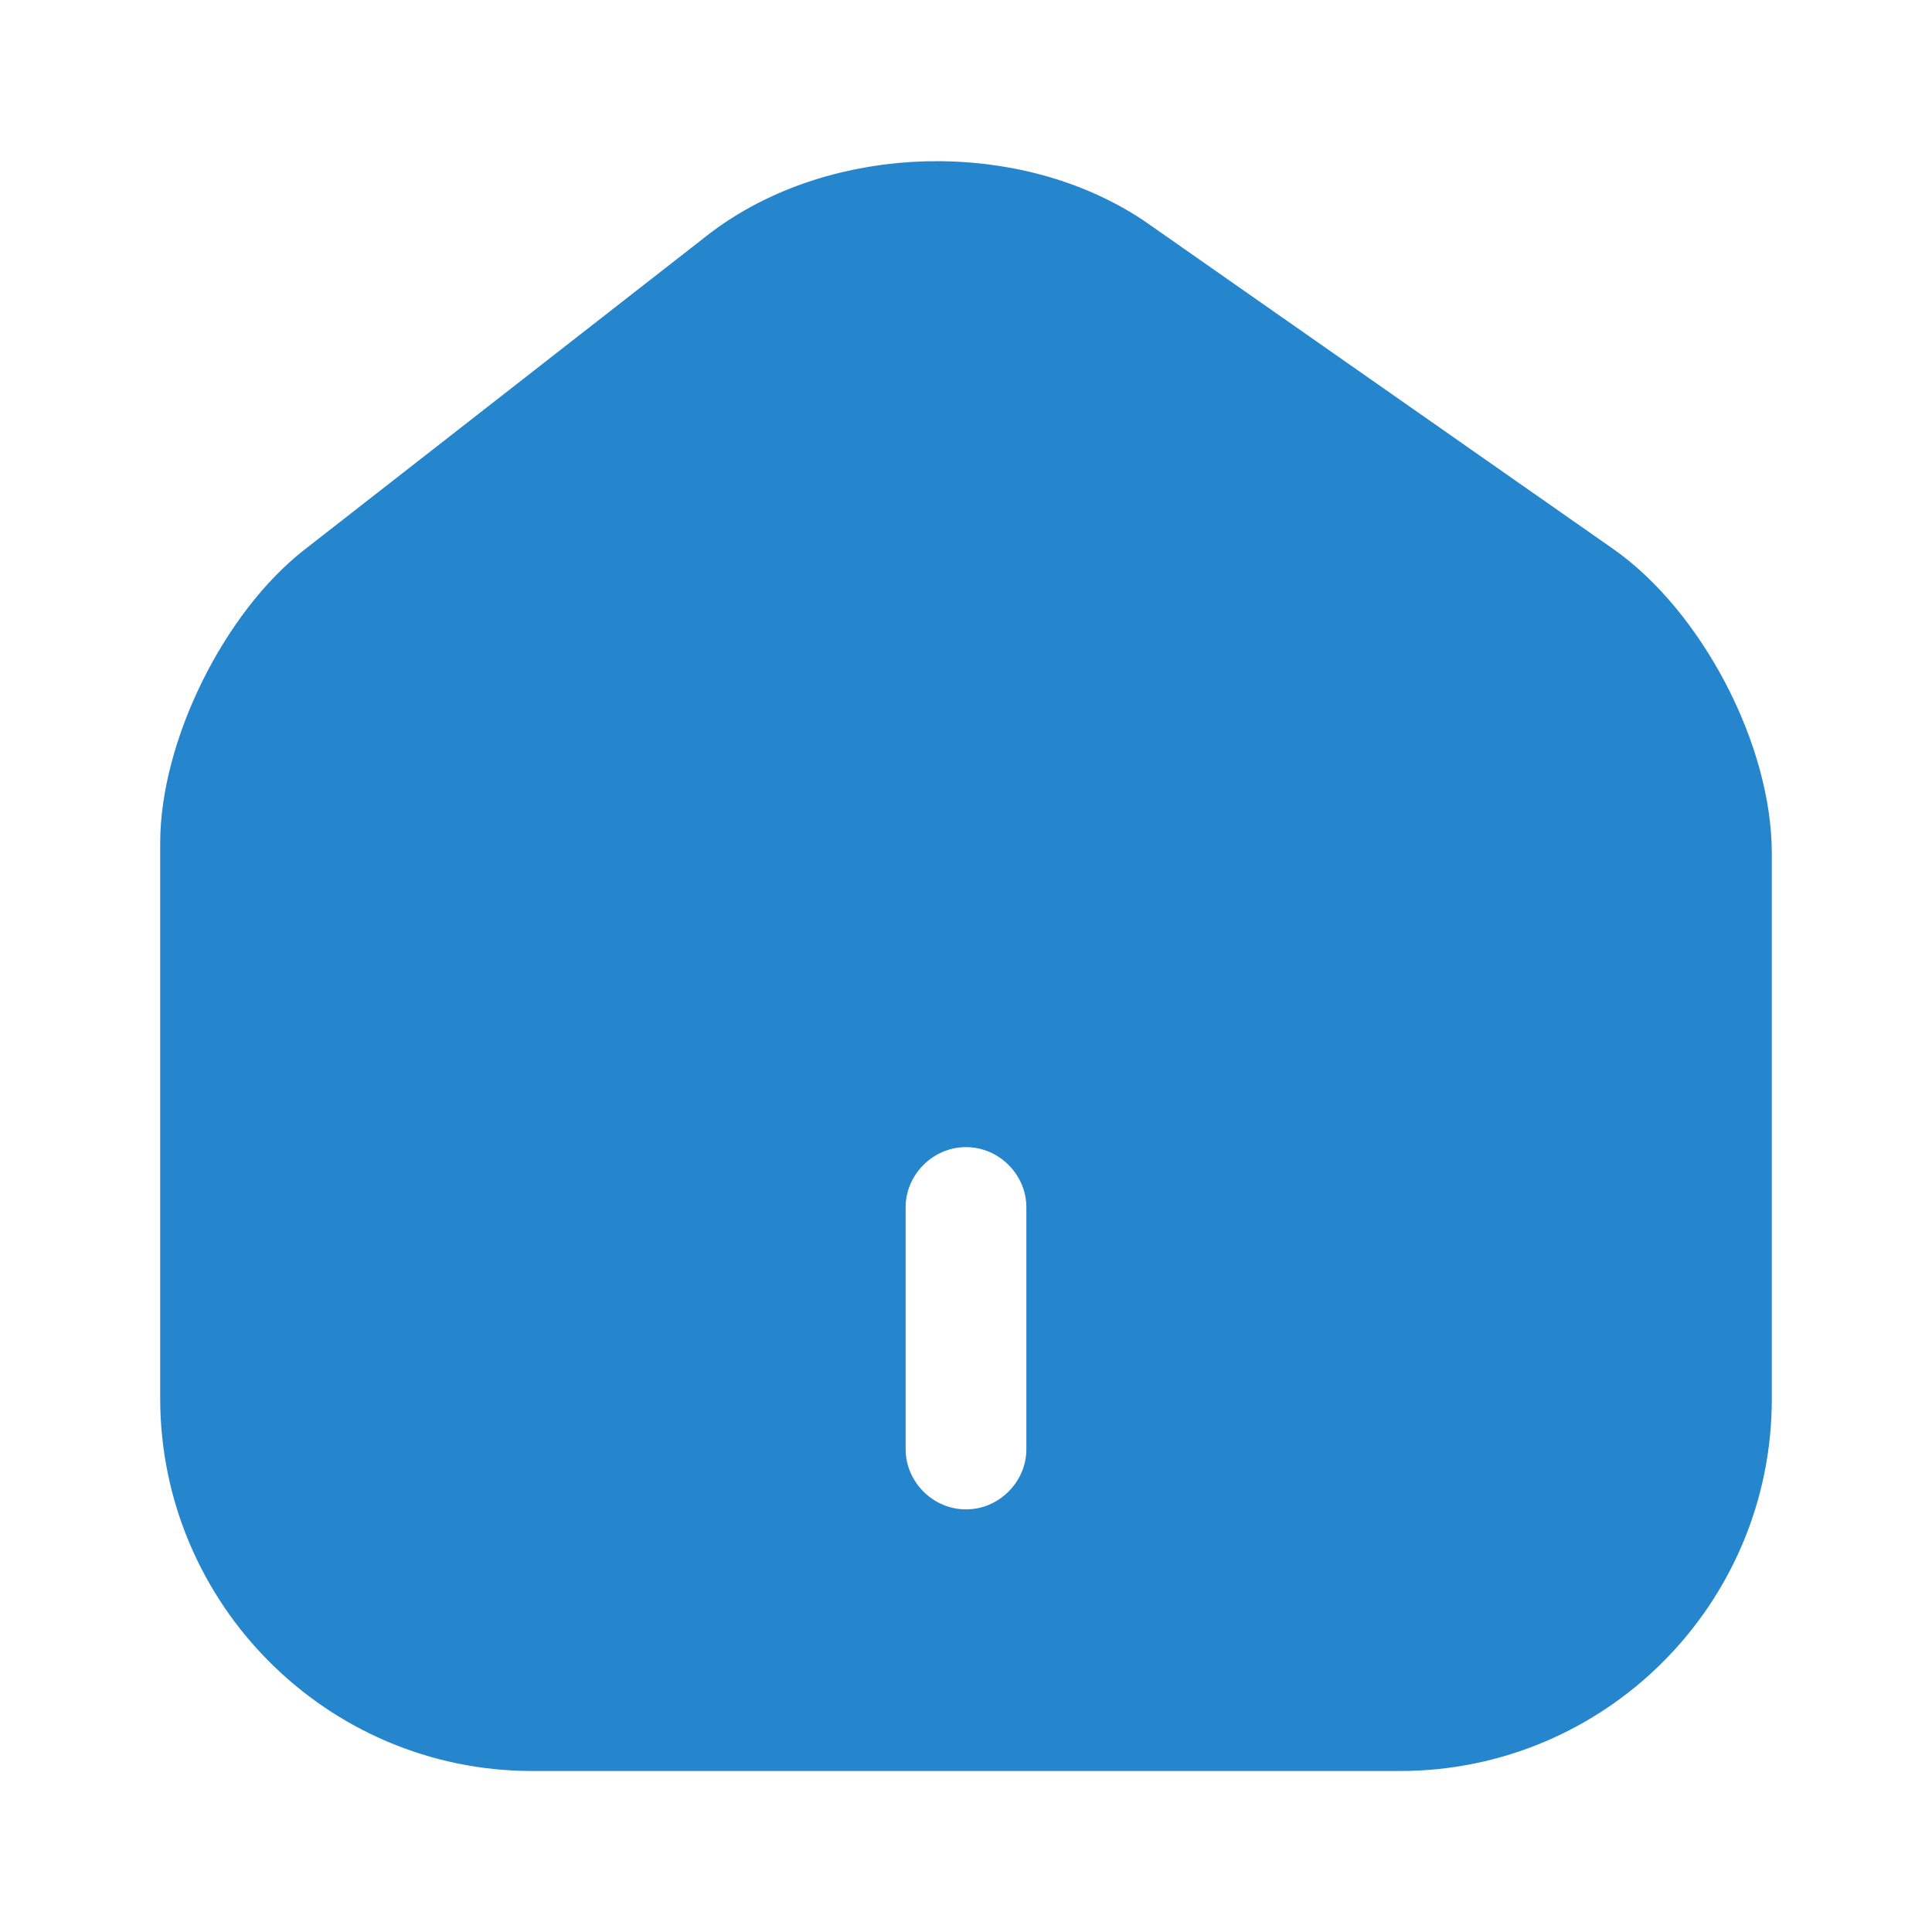
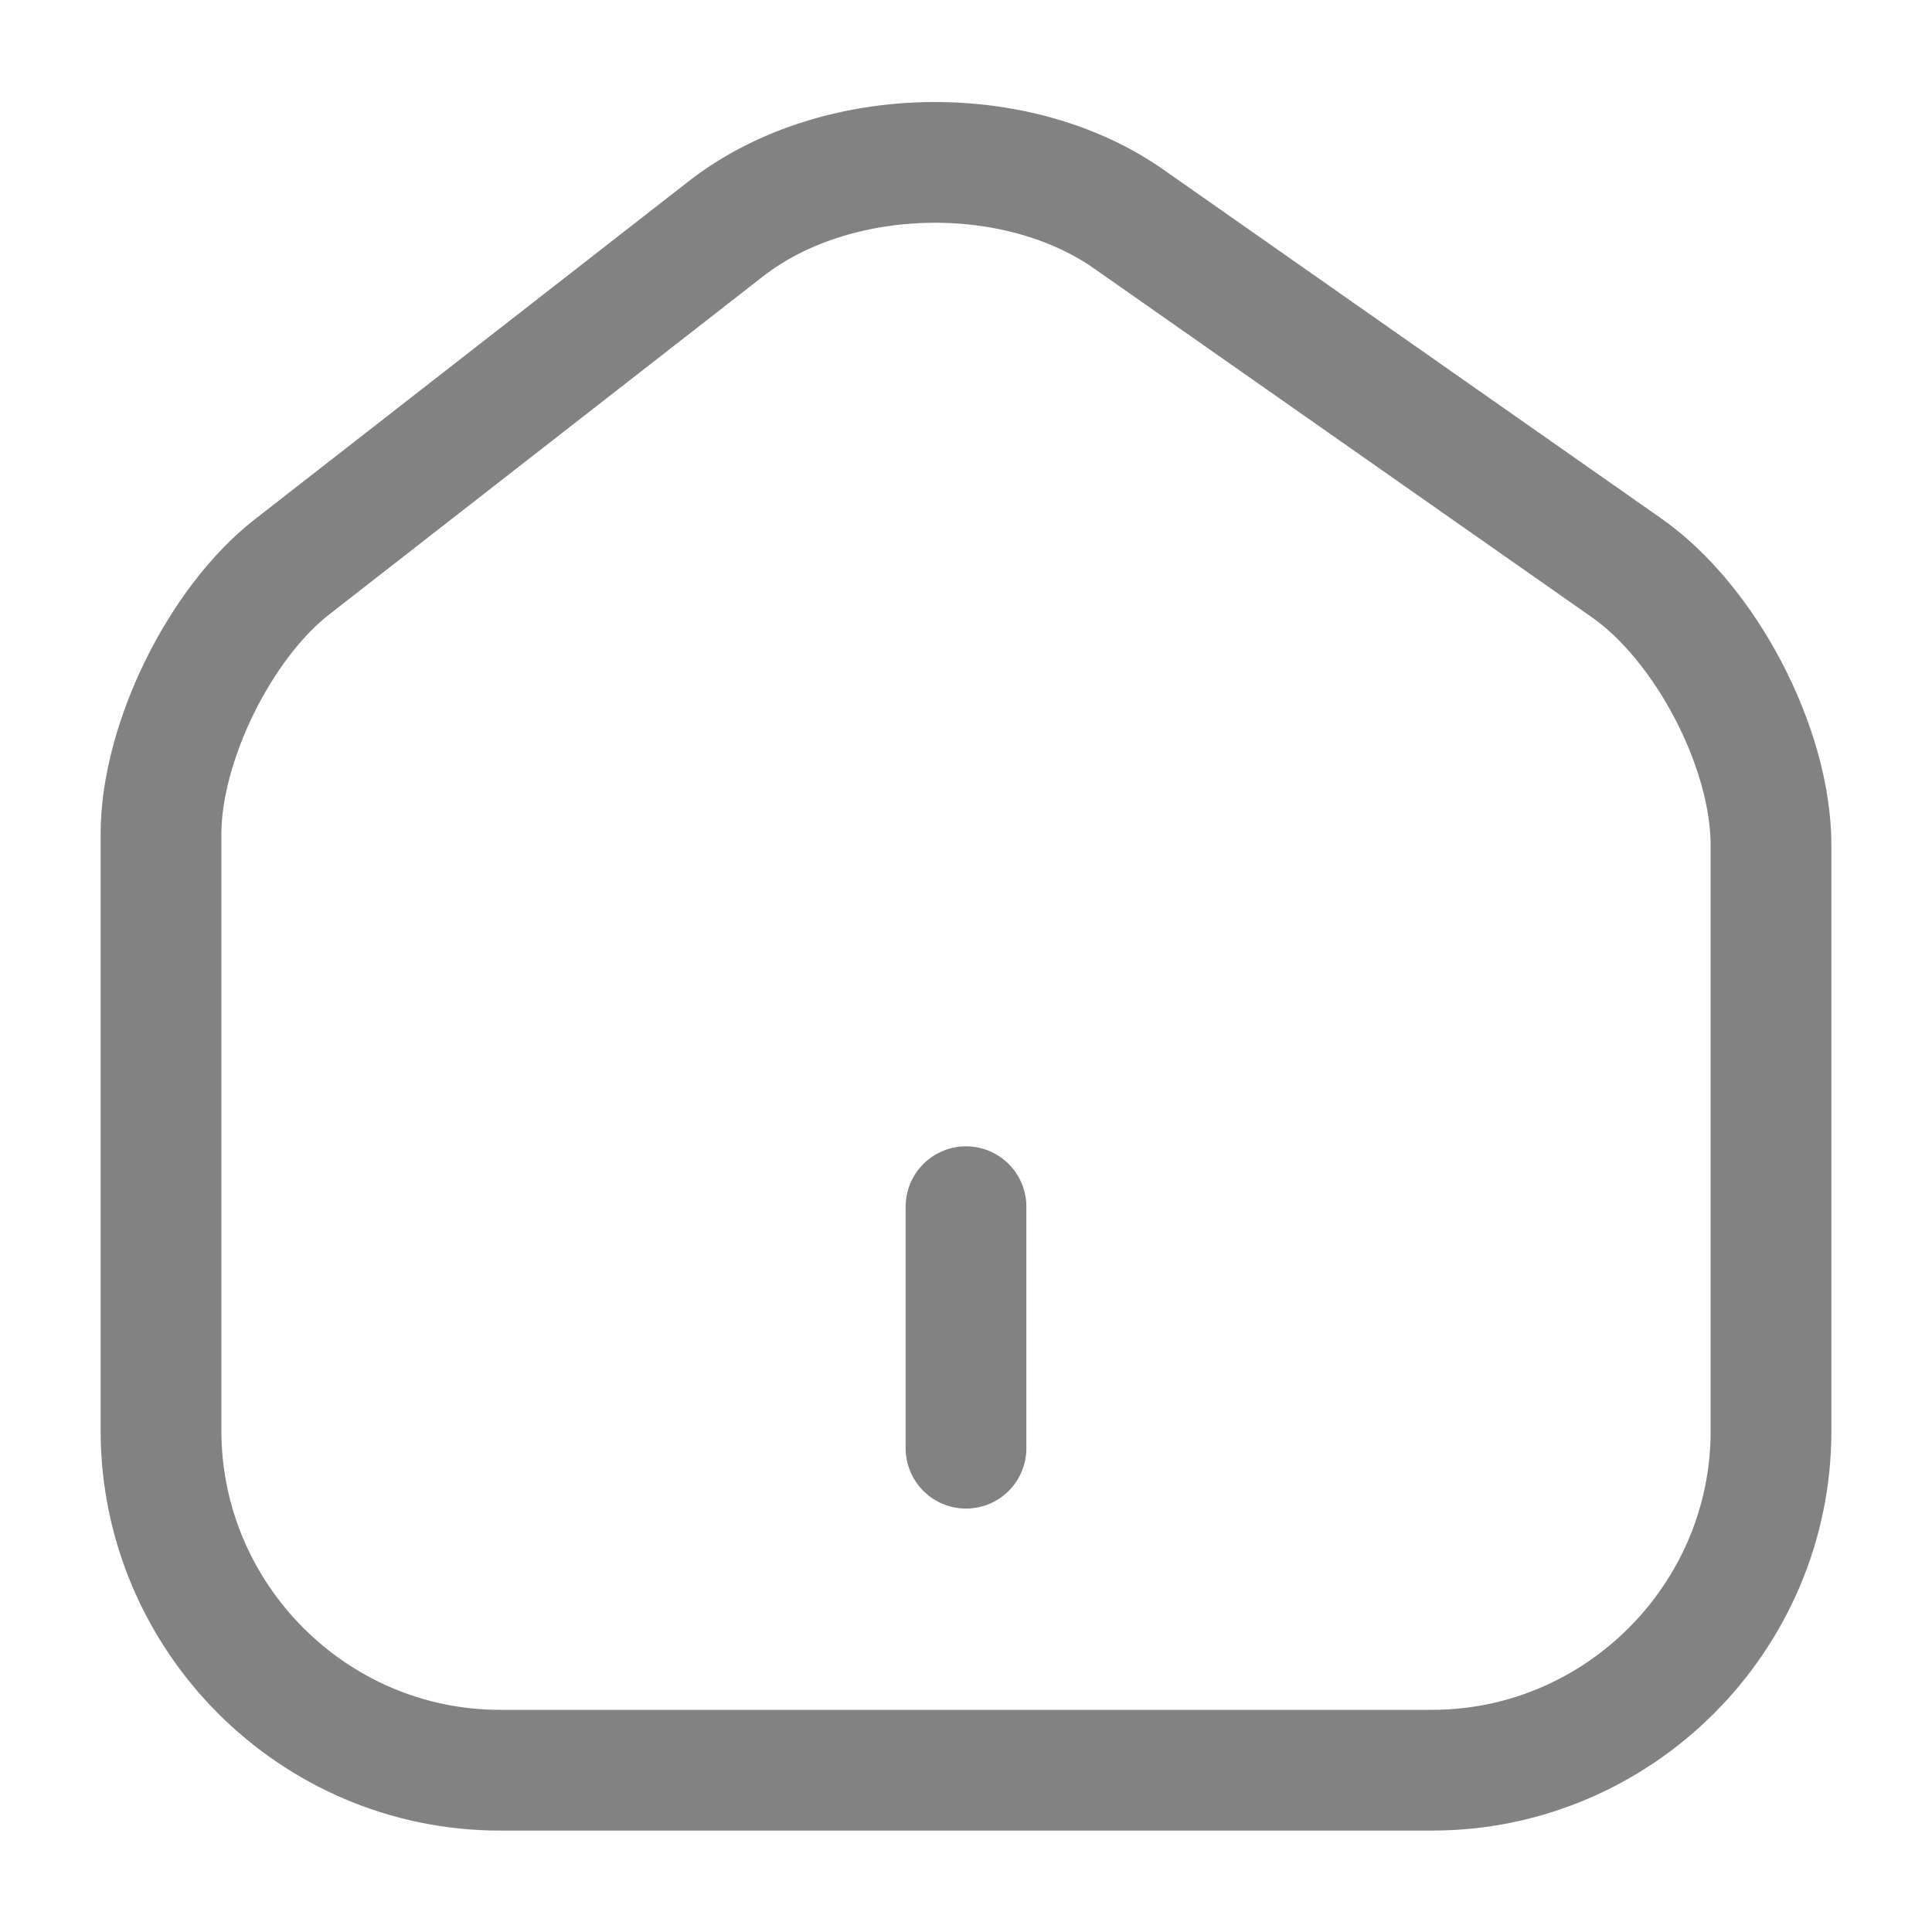
<svg xmlns="http://www.w3.org/2000/svg" width="24" height="24" viewBox="0 0 24 24" fill="none">
-   <path d="M13.85 3.404L13.85 3.405L19.61 7.434C20.039 7.735 20.459 8.239 20.773 8.84C21.087 9.44 21.26 10.074 21.26 10.6V17.38C21.26 19.516 19.526 21.25 17.39 21.25H6.61C4.477 21.25 2.74 19.508 2.74 17.37V10.47C2.74 9.983 2.897 9.382 3.183 8.801C3.469 8.221 3.852 7.725 4.242 7.421L4.242 7.421L9.25 3.513C9.25 3.513 9.25 3.512 9.251 3.512C10.501 2.544 12.55 2.493 13.85 3.404ZM12 19.5C12.824 19.5 13.5 18.824 13.5 18V15C13.5 14.176 12.824 13.5 12 13.5C11.176 13.5 10.5 14.176 10.5 15V18C10.5 18.824 11.176 19.5 12 19.5Z" fill="#2585CD" stroke="#2585CD" stroke-width="1.5" />
+   <path d="M9.02 2.84L3.63 7.04C2.73 7.74 2 9.23 2 10.36V17.77C2 20.09 3.89 21.99 6.21 21.99H17.79C20.11 21.99 22 20.09 22 17.78V10.5C22 9.29 21.19 7.74 20.2 7.05L14.02 2.72C12.62 1.74 10.37 1.79 9.02 2.84Z" stroke="#828282" stroke-width="1.5" stroke-linecap="round" stroke-linejoin="round" />
+   <path d="M12 17.99V14.99" stroke="#828282" stroke-width="1.5" stroke-linecap="round" stroke-linejoin="round" />
</svg>
